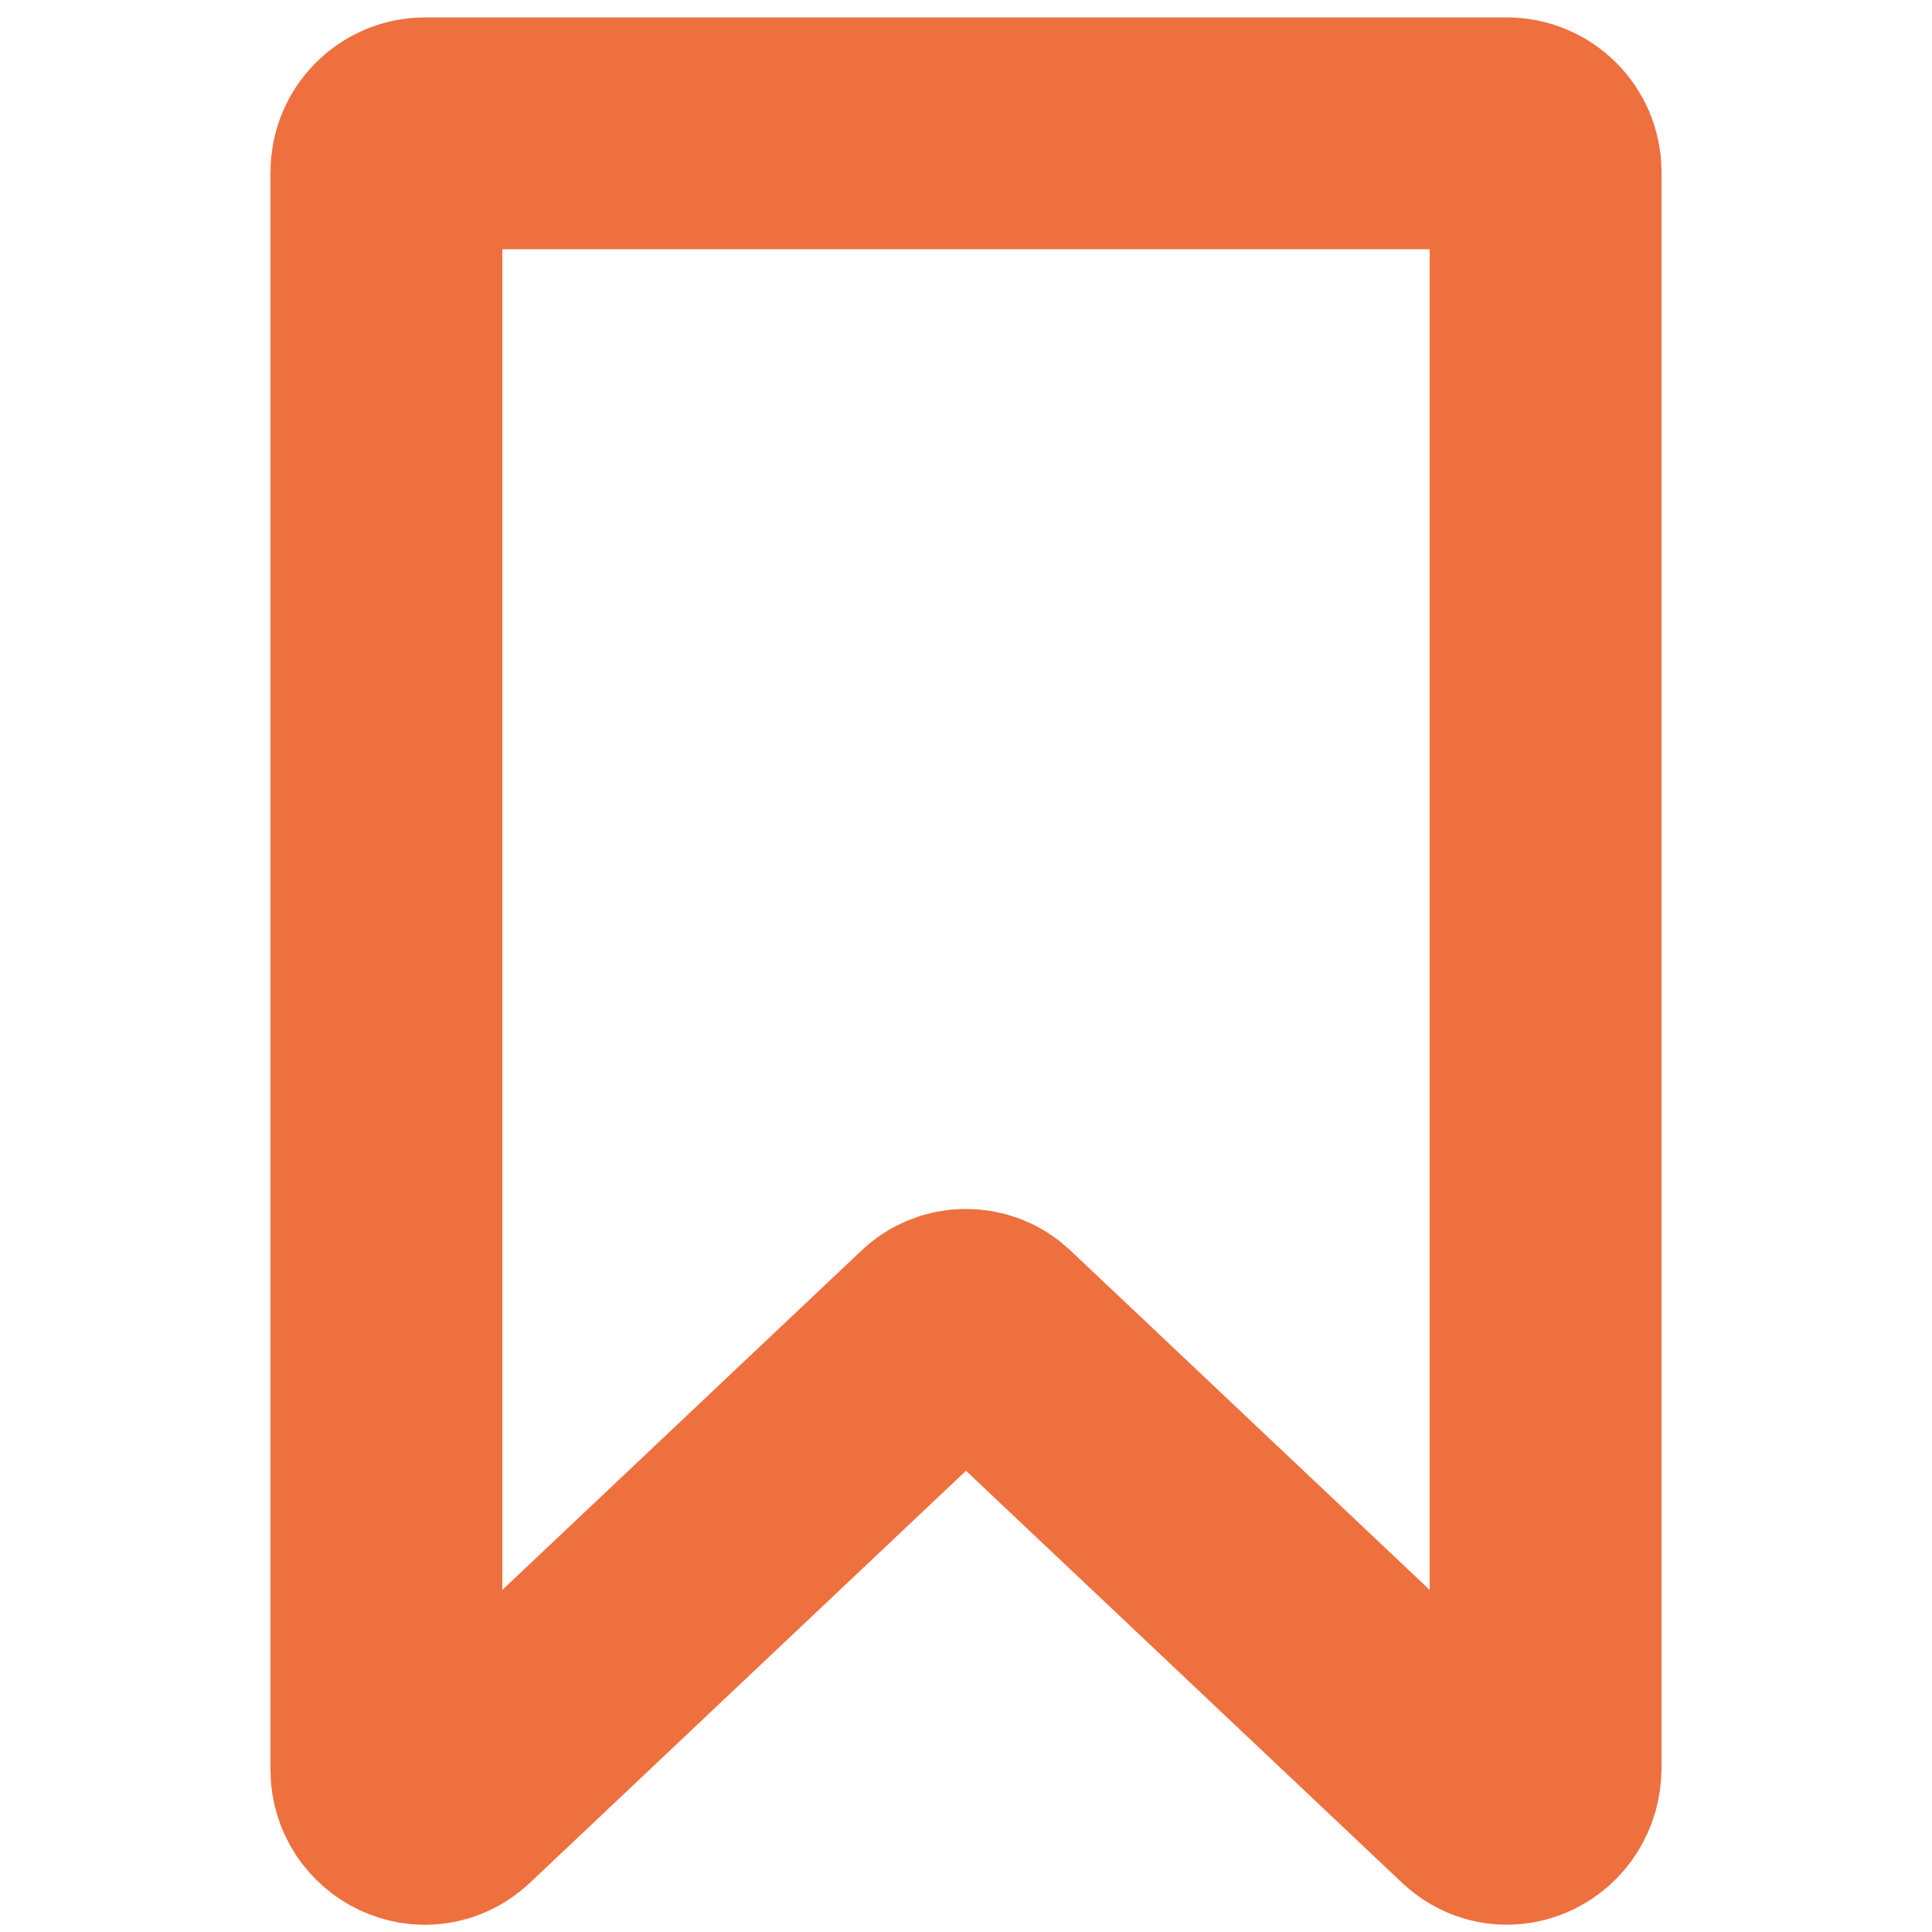
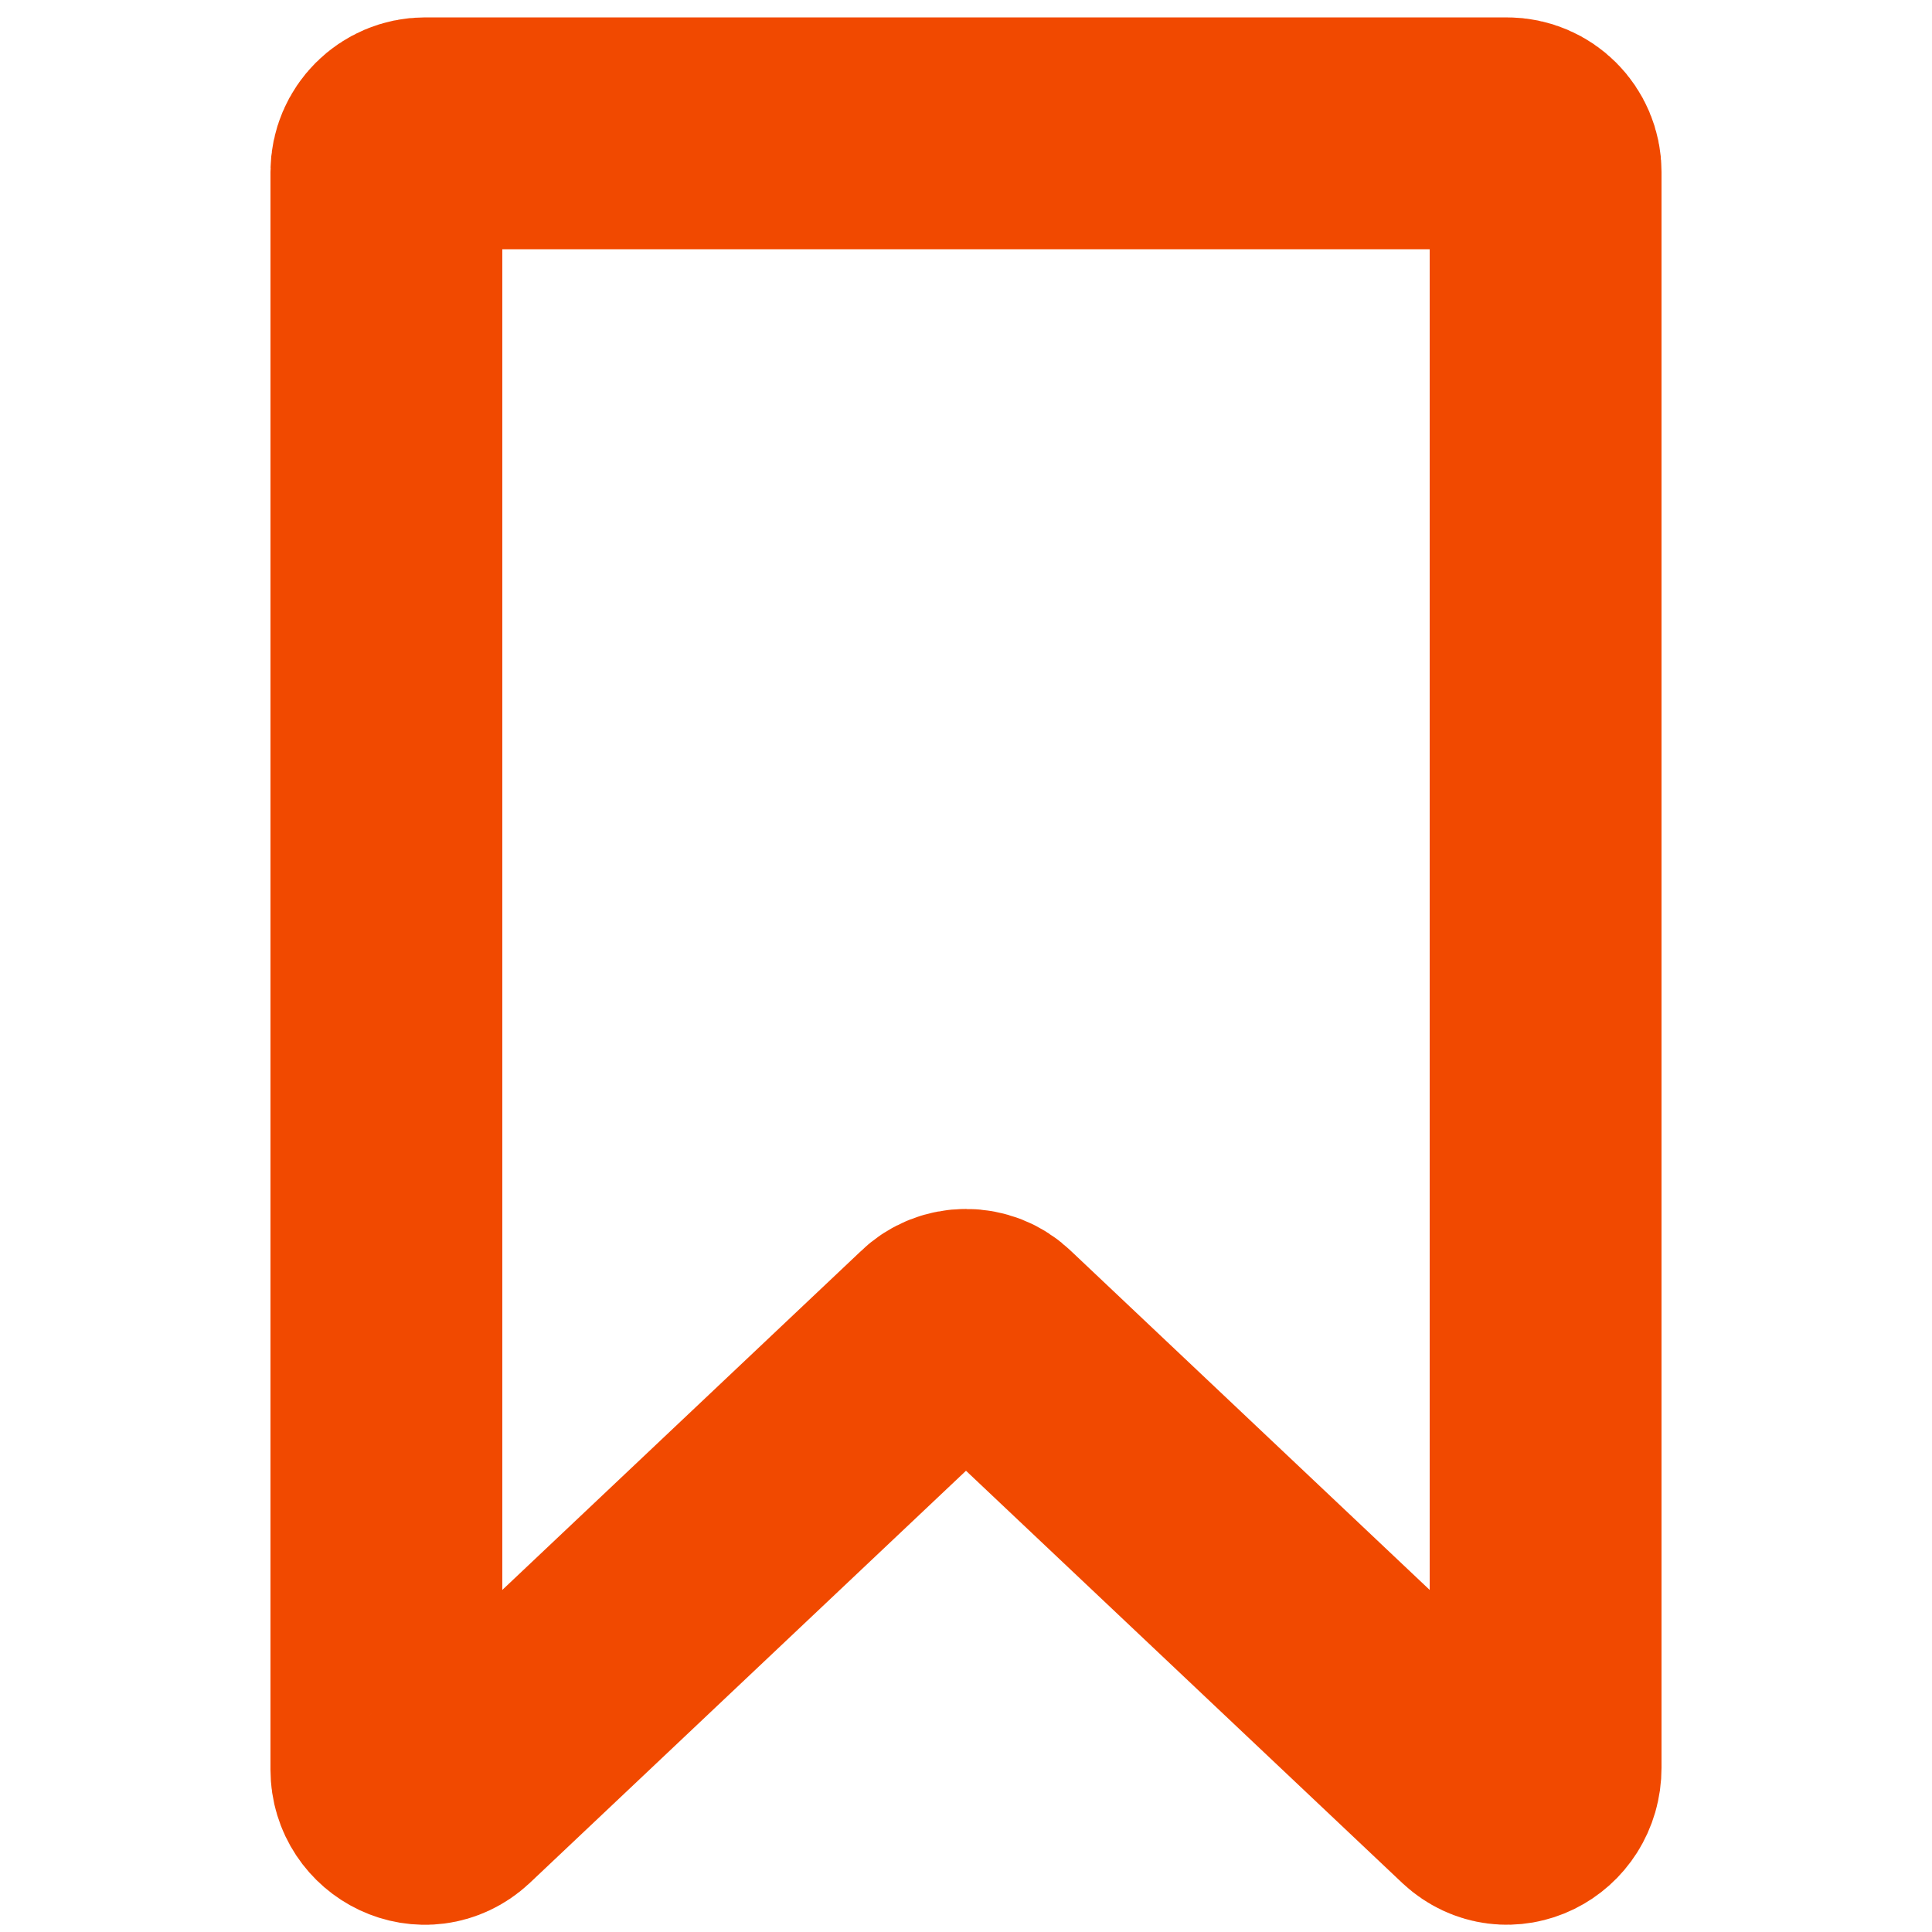
<svg xmlns="http://www.w3.org/2000/svg" version="1.1" id="Capa_1" x="0px" y="0px" viewBox="0 0 100 100" style="enable-background:new 0 0 100 100;" xml:space="preserve">
  <style type="text/css">
- 	.st0{fill:none;stroke:#EE703F;stroke-width:12;stroke-miterlimit:10;}
+ 	.st0{fill:none;stroke:#f14900;stroke-width:12;stroke-miterlimit:10;}
</style>
  <path class="st0" d="M76.7,93.1l-25.4-24c-0.7-0.7-1.9-0.7-2.6,0l-25.4,24C22,94.3,20,93.3,20,91.6V8.9c0-1.1,0.9-2,2-2H78  c1.1,0,2,0.9,2,2v82.6C80,93.3,78,94.3,76.7,93.1z" />
</svg>
